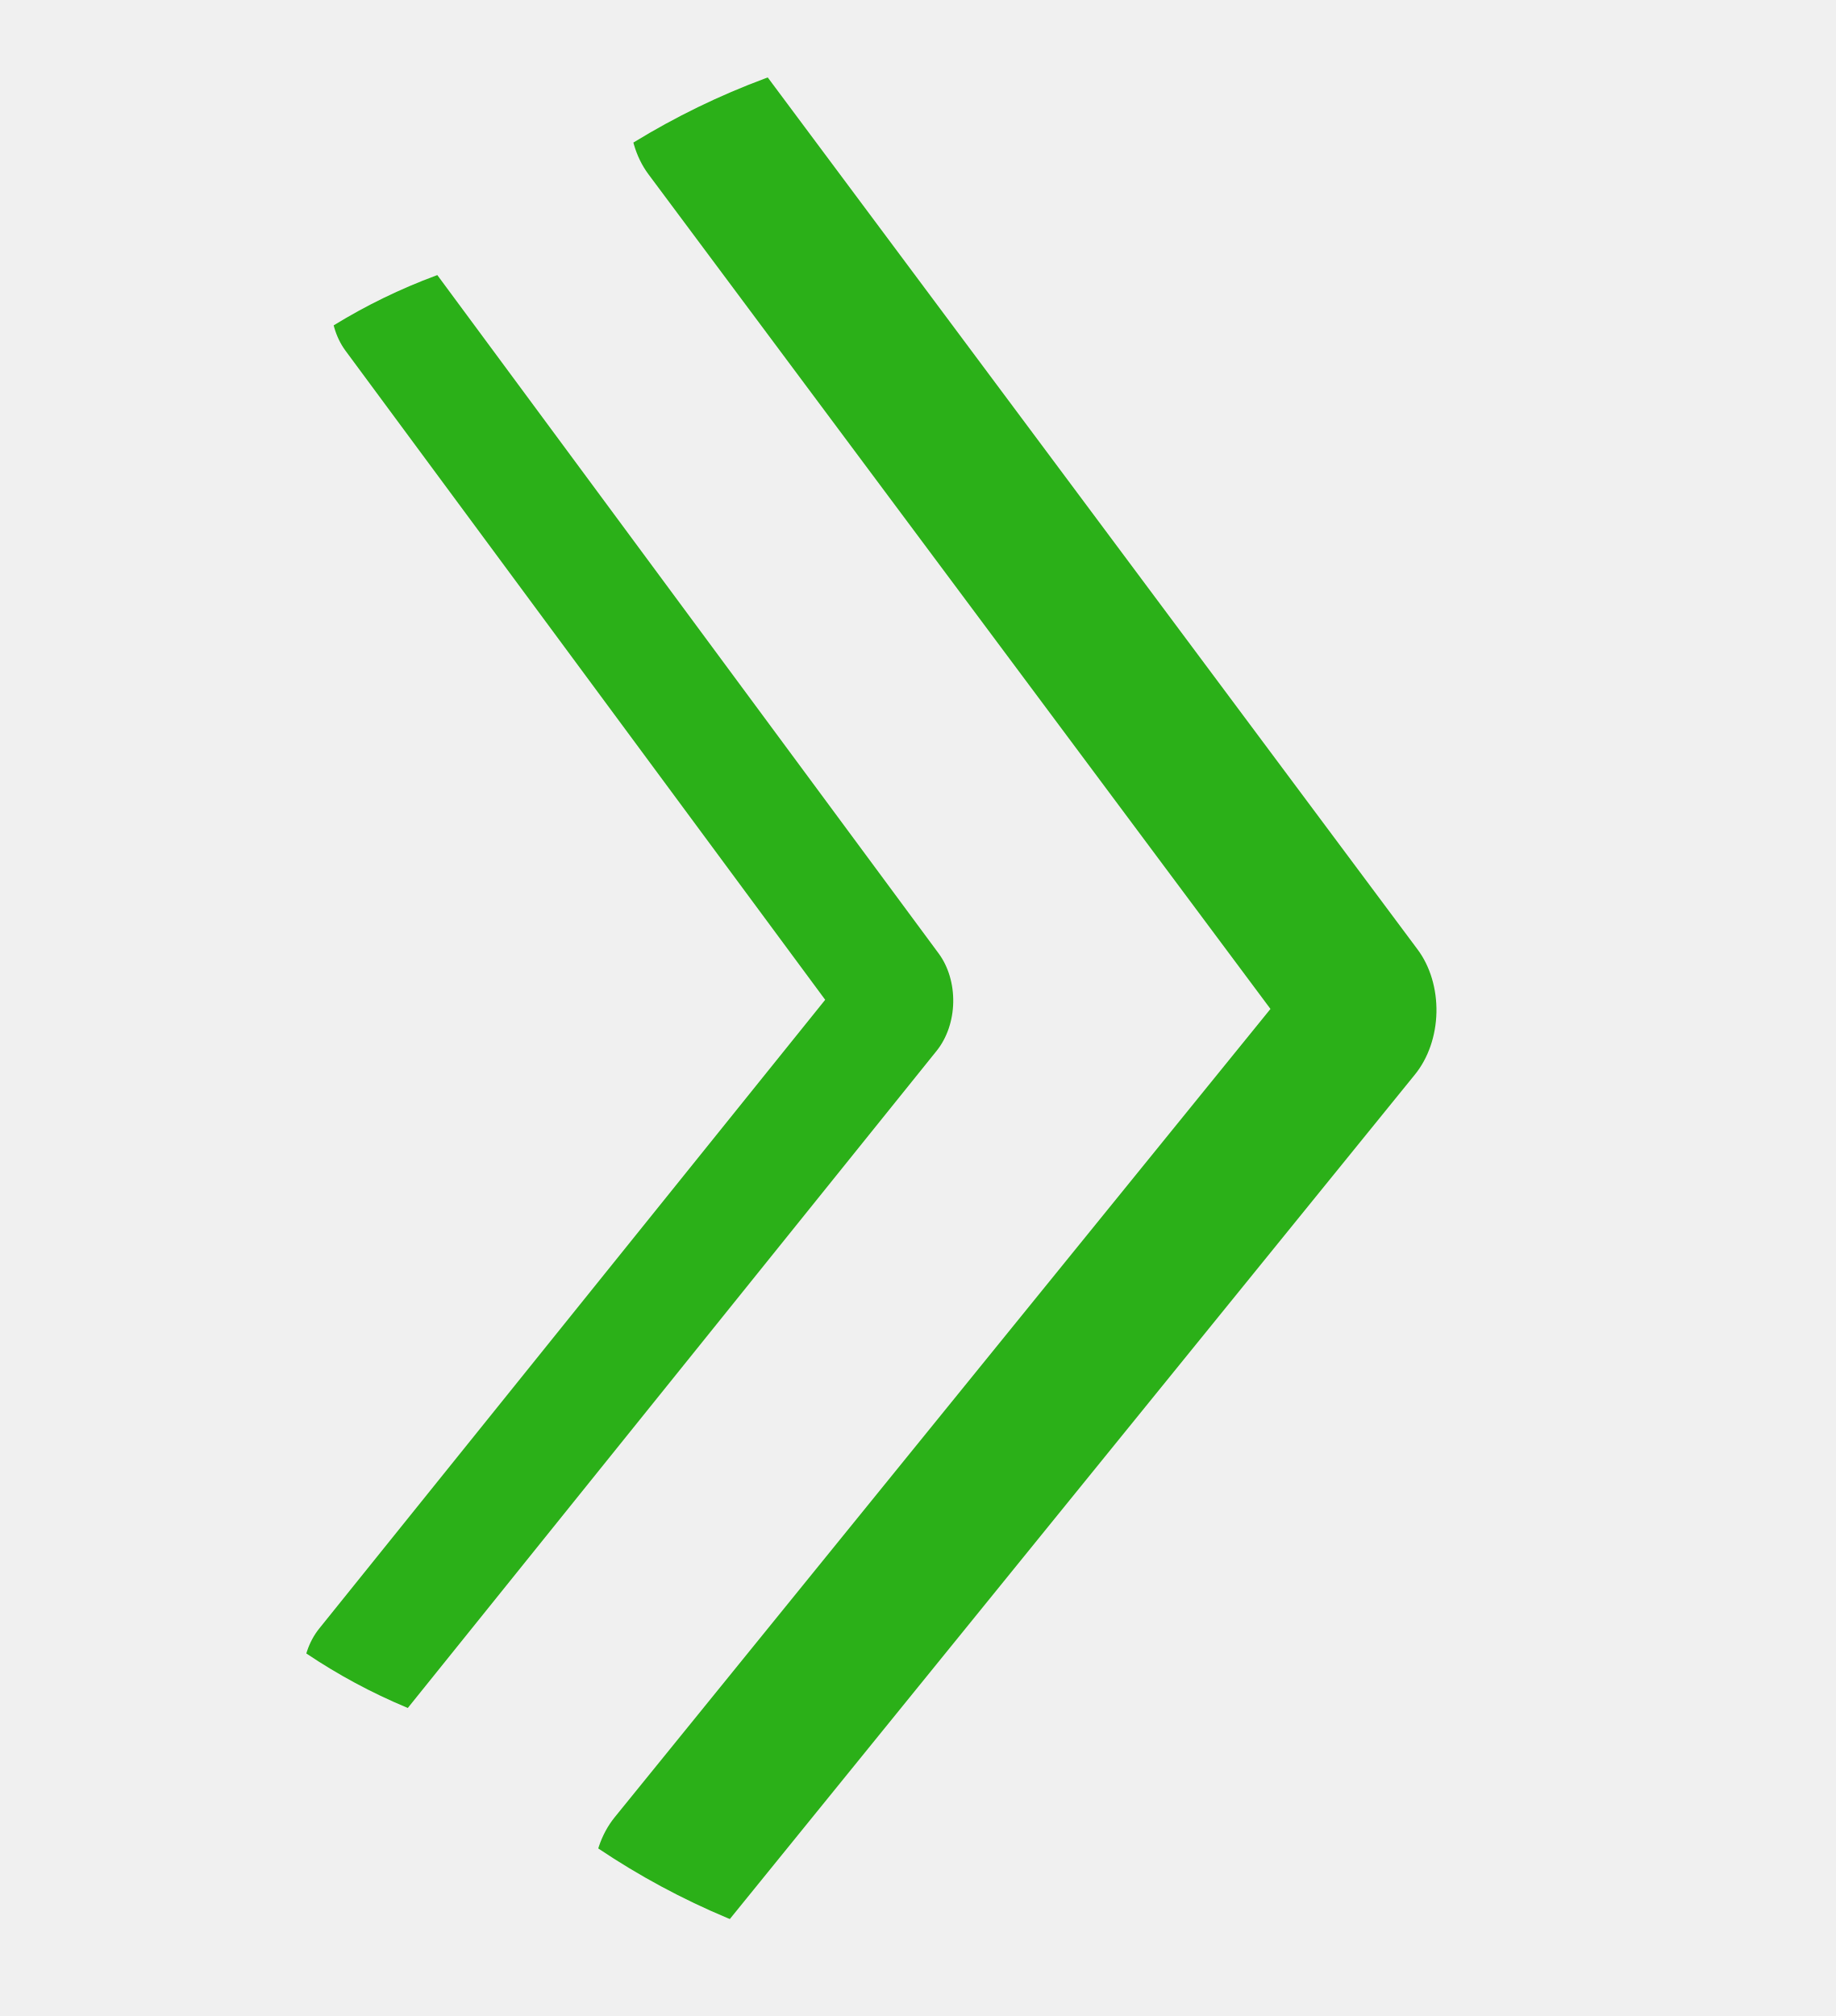
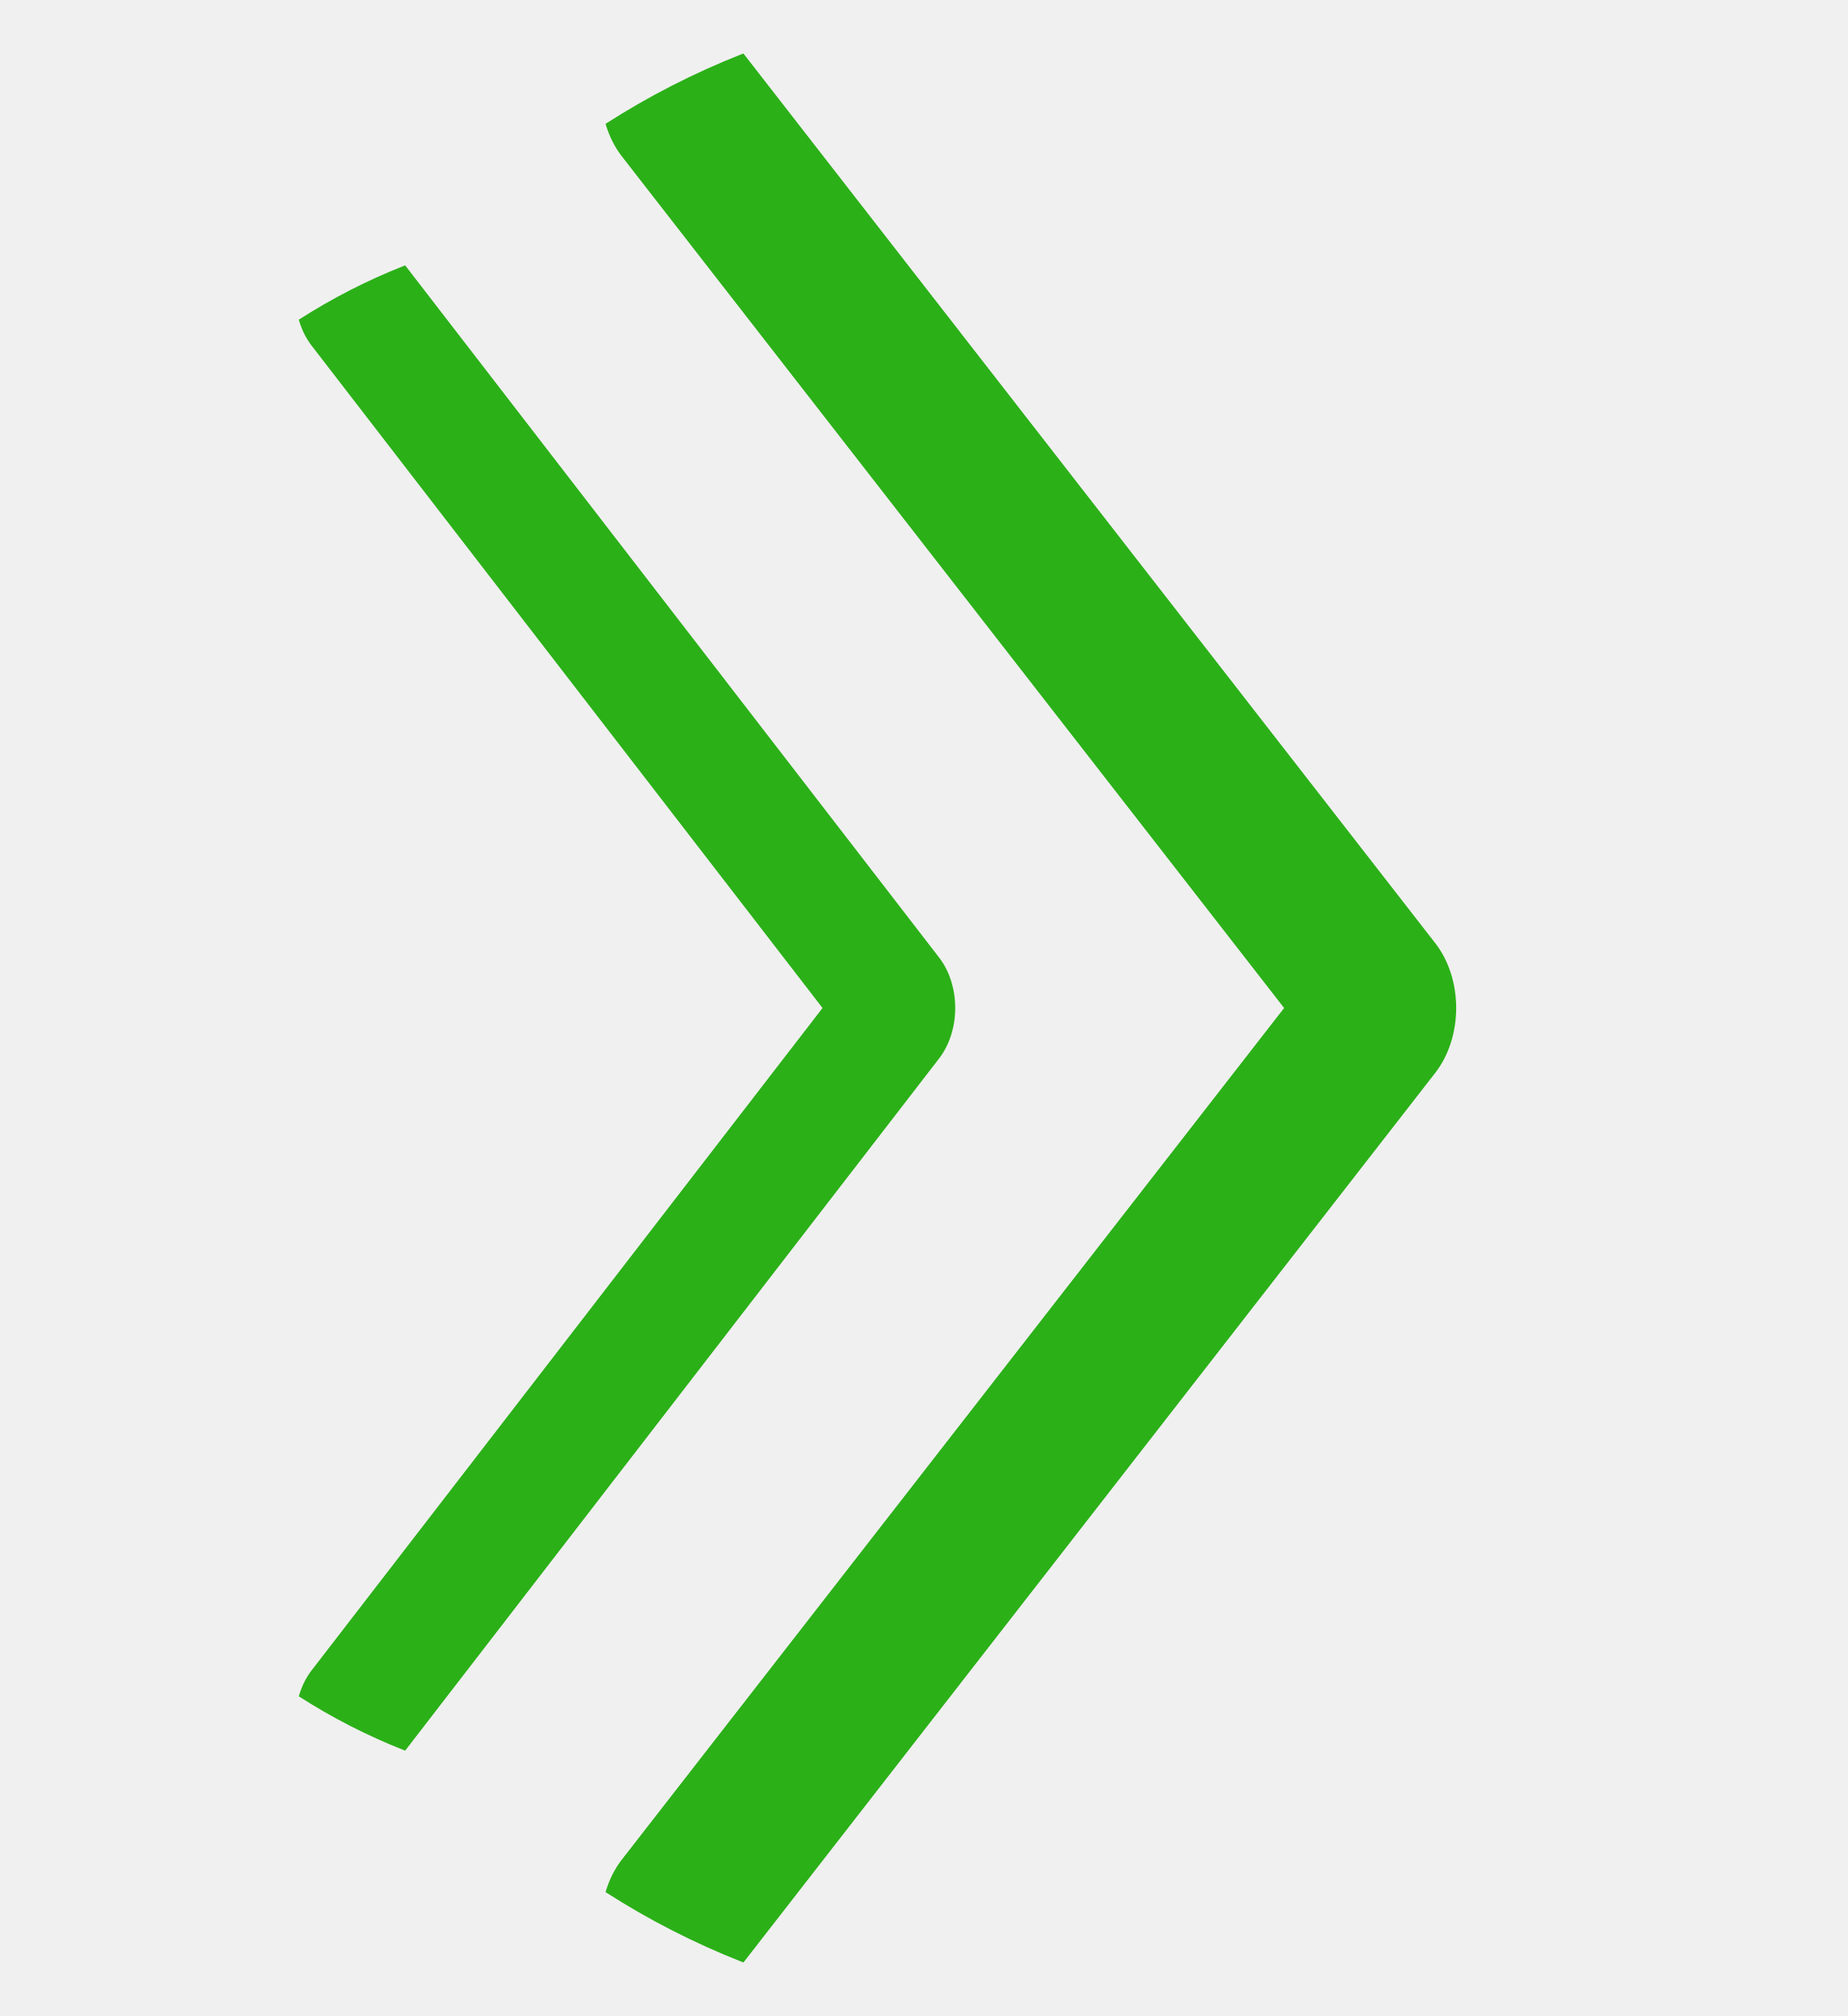
- <svg xmlns="http://www.w3.org/2000/svg" width="51" height="56" viewBox="0 0 51 56" fill="none">
-   <g clip-path="url(#clip0_241_222)">
-     <path d="M18.086 1.369C17.321 2.313 17.289 3.868 18.015 4.842L35.294 28.026L17.075 50.481C16.31 51.425 16.278 52.979 17.004 53.954C17.73 54.928 18.939 54.953 19.705 54.009L39.309 29.846C39.677 29.393 39.891 28.773 39.905 28.121C39.918 27.47 39.73 26.841 39.381 26.374L20.787 1.425C20.061 0.451 18.852 0.426 18.086 1.369Z" fill="#2BB018" />
+ <svg xmlns="http://www.w3.org/2000/svg" width="33" height="36" viewBox="0 0 33 36" fill="none">
+   <g clip-path="url(#clip0_385_272)">
+     <path d="M11.107 0.479C10.61 1.118 10.61 2.154 11.107 2.793L22.934 18L11.107 33.206C10.61 33.845 10.61 34.882 11.107 35.521C11.604 36.16 12.41 36.16 12.907 35.521L25.634 19.157C25.873 18.85 26.007 18.433 26.007 18C26.007 17.566 25.873 17.149 25.634 16.843L12.907 0.479C12.41 -0.16 11.604 -0.16 11.107 0.479Z" fill="#2BB018" />
  </g>
-   <g clip-path="url(#clip1_241_222)">
-     <path d="M9.653 7.041C9.063 7.775 9.038 8.984 9.598 9.742L22.924 27.772L8.867 45.239C8.276 45.973 8.251 47.182 8.811 47.94C9.371 48.698 10.304 48.717 10.895 47.983L26.022 29.187C26.305 28.834 26.471 28.352 26.481 27.845C26.491 27.339 26.346 26.85 26.077 26.486L11.737 7.084C11.177 6.326 10.244 6.307 9.653 7.041Z" fill="#2BB018" />
+   <g clip-path="url(#clip1_385_272)">
+     <path d="M5.566 4.373C5.182 4.87 5.182 5.676 5.566 6.173L14.69 18L5.566 29.827C5.182 30.324 5.182 31.13 5.566 31.627C5.949 32.124 6.571 32.124 6.954 31.627L16.773 18.9C16.957 18.661 17.06 18.337 17.06 18C17.06 17.662 16.957 17.338 16.773 17.1L6.954 4.373C6.571 3.876 5.949 3.876 5.566 4.373Z" fill="#2BB018" />
  </g>
  <defs>
-     <clipPath id="clip0_241_222">
-       <rect x="6.88" y="54.465" width="54.034" height="42.027" rx="21.013" transform="rotate(-88.8206 6.88037 54.465)" fill="white" />
+     <clipPath id="clip0_385_272">
+       <rect x="4.371" y="36" width="36" height="28" rx="14" transform="rotate(-90 4.37061 36)" fill="white" />
    </clipPath>
-     <clipPath id="clip1_241_222">
-       <rect x="1.001" y="48.339" width="42.027" height="32.421" rx="16.21" transform="rotate(-88.8206 1.00146 48.339)" fill="white" />
+     <clipPath id="clip1_385_272">
+       <rect x="0.369" y="32" width="28" height="21.6" rx="10.8" transform="rotate(-90 0.369141 32.0001)" fill="white" />
    </clipPath>
  </defs>
</svg>
